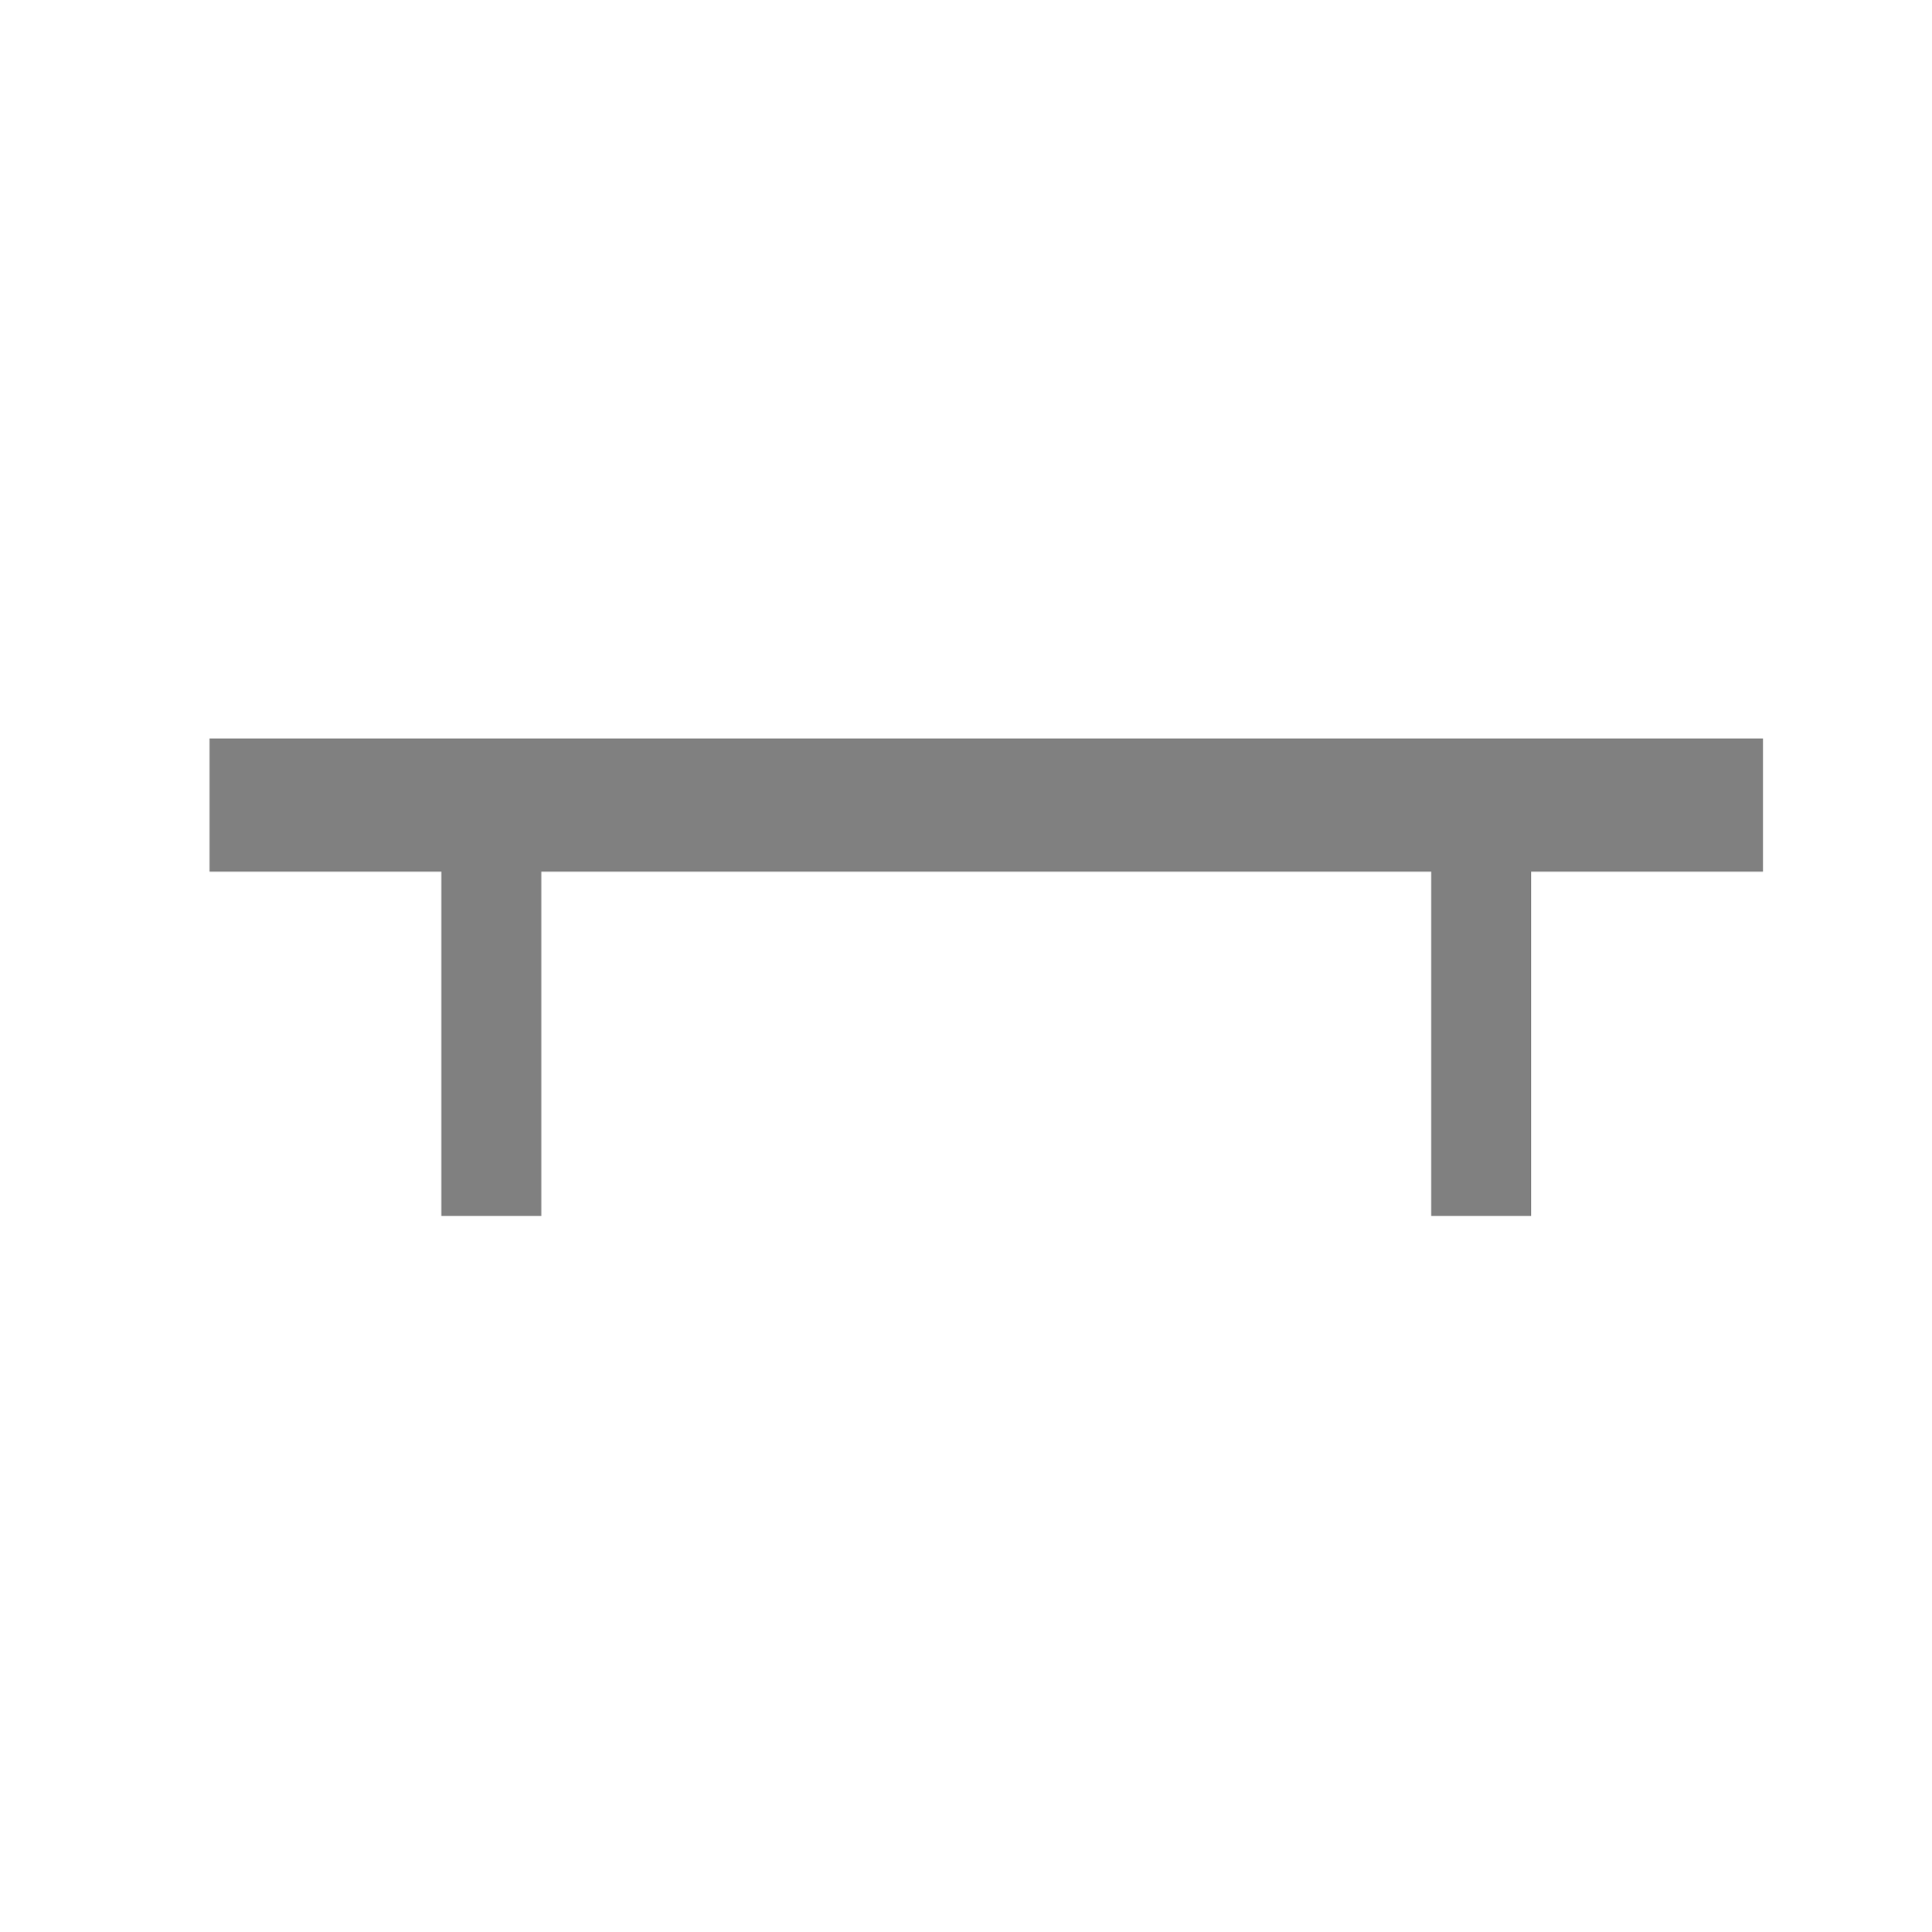
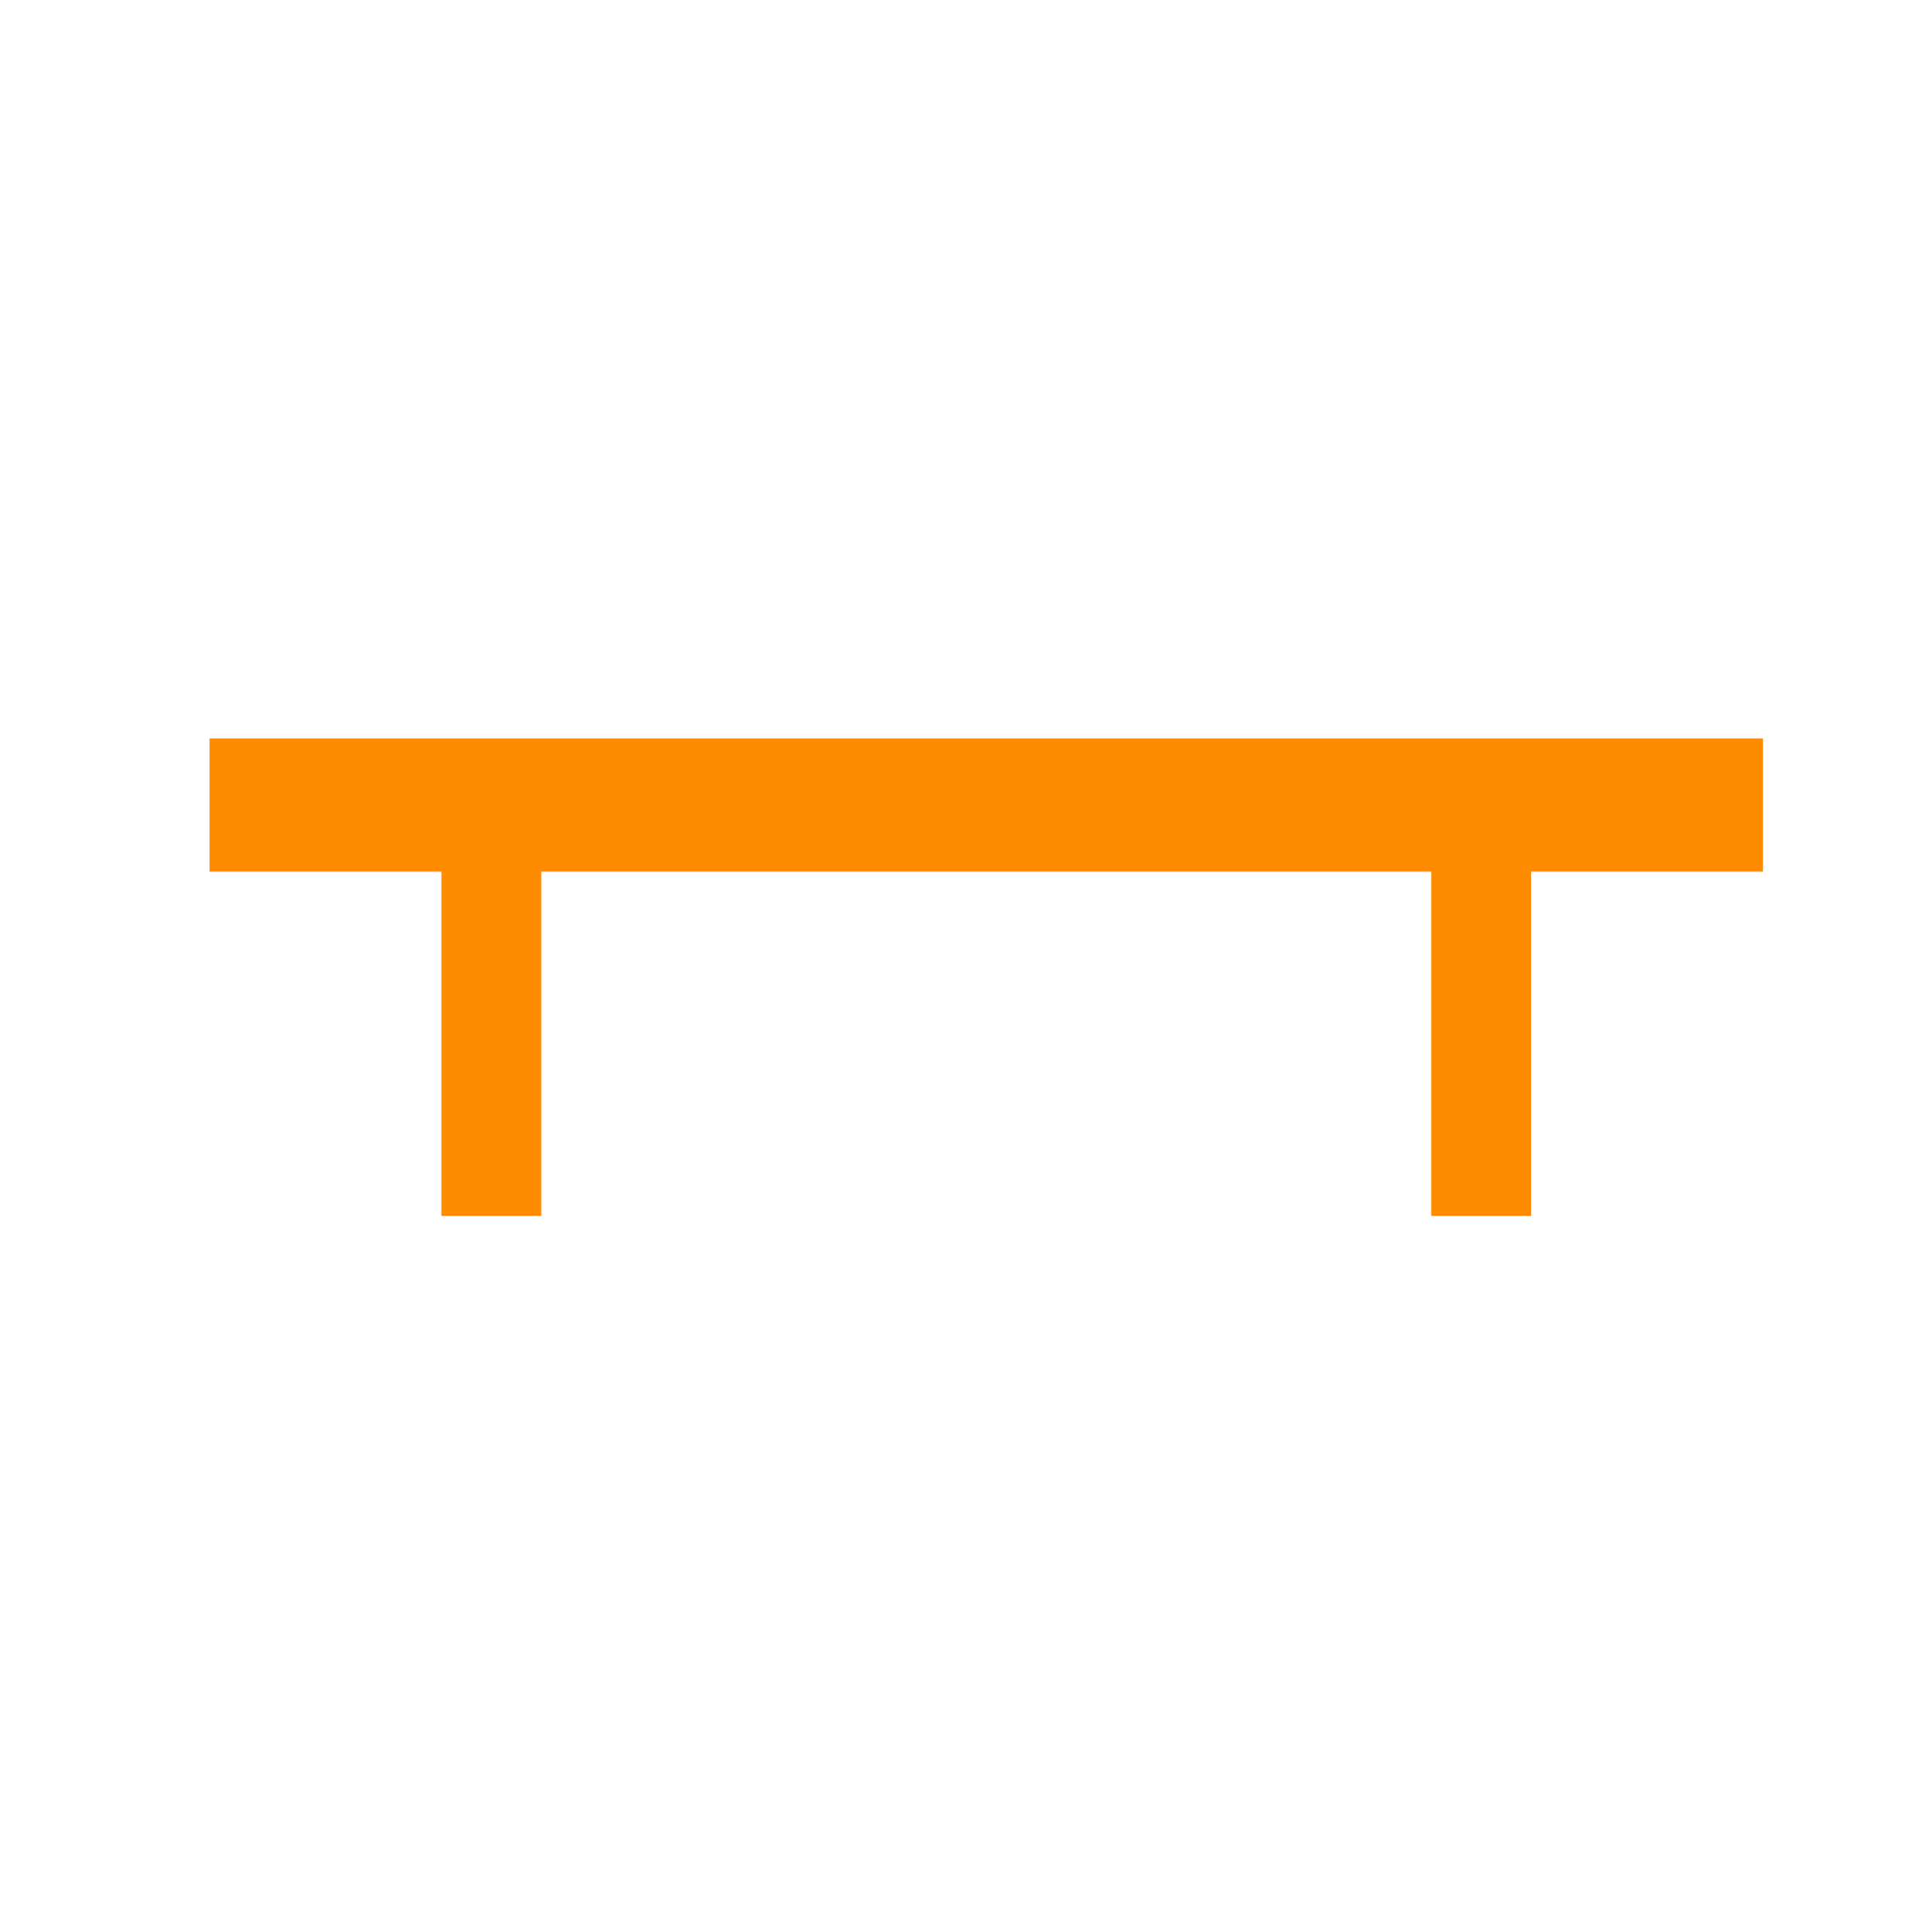
<svg xmlns="http://www.w3.org/2000/svg" enable-background="new 0 0 580 580" height="580" viewBox="0 0 580 580" width="580">
-   <path d="m529.47 221.775h-466.541v40h69.628v103.399h30v-103.399h267.284v103.399h30v-103.399h69.629z" fill="#808080" fill-opacity="1" stroke="rgba(35,35,35,1.0)" stroke-opacity="1" stroke-width="0.0" />
+   <path d="m529.47 221.775h-466.541v40h69.628v103.399h30v-103.399h267.284v103.399h30v-103.399h69.629z" fill="#ff8c00" fill-opacity="1" stroke="rgba(35,35,35,1.0)" stroke-opacity="1" stroke-width="0.0" />
</svg>
